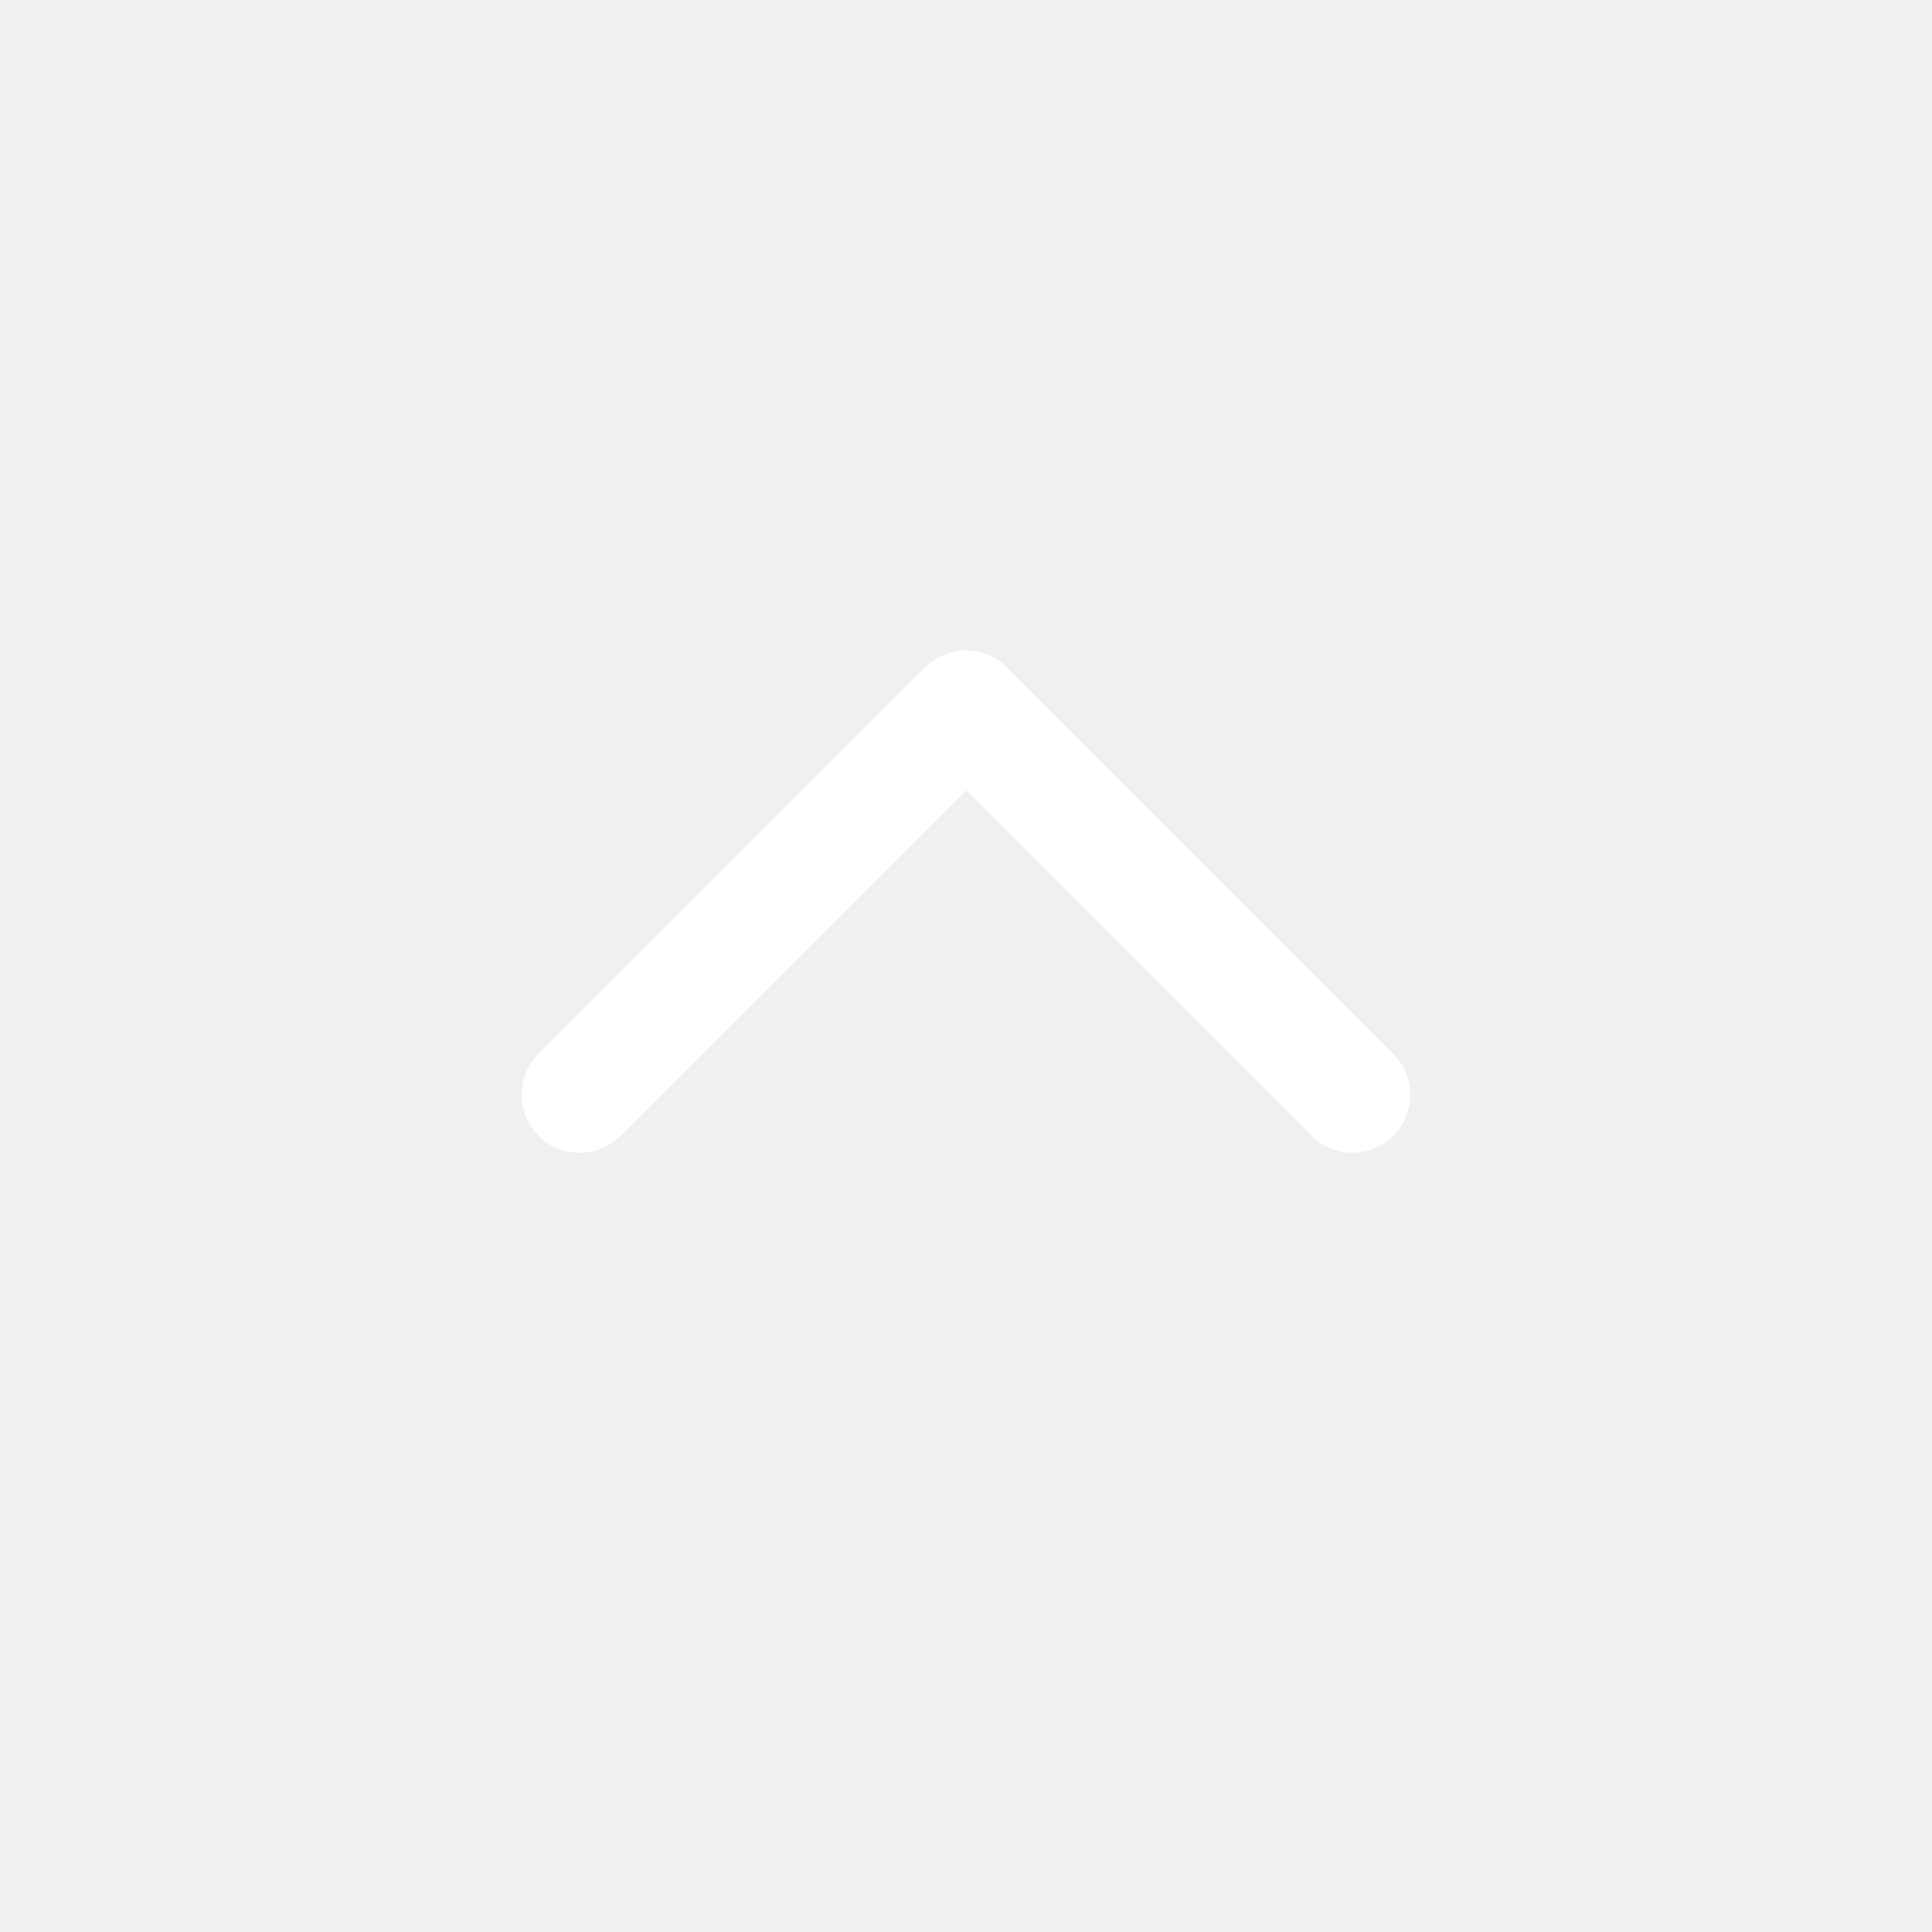
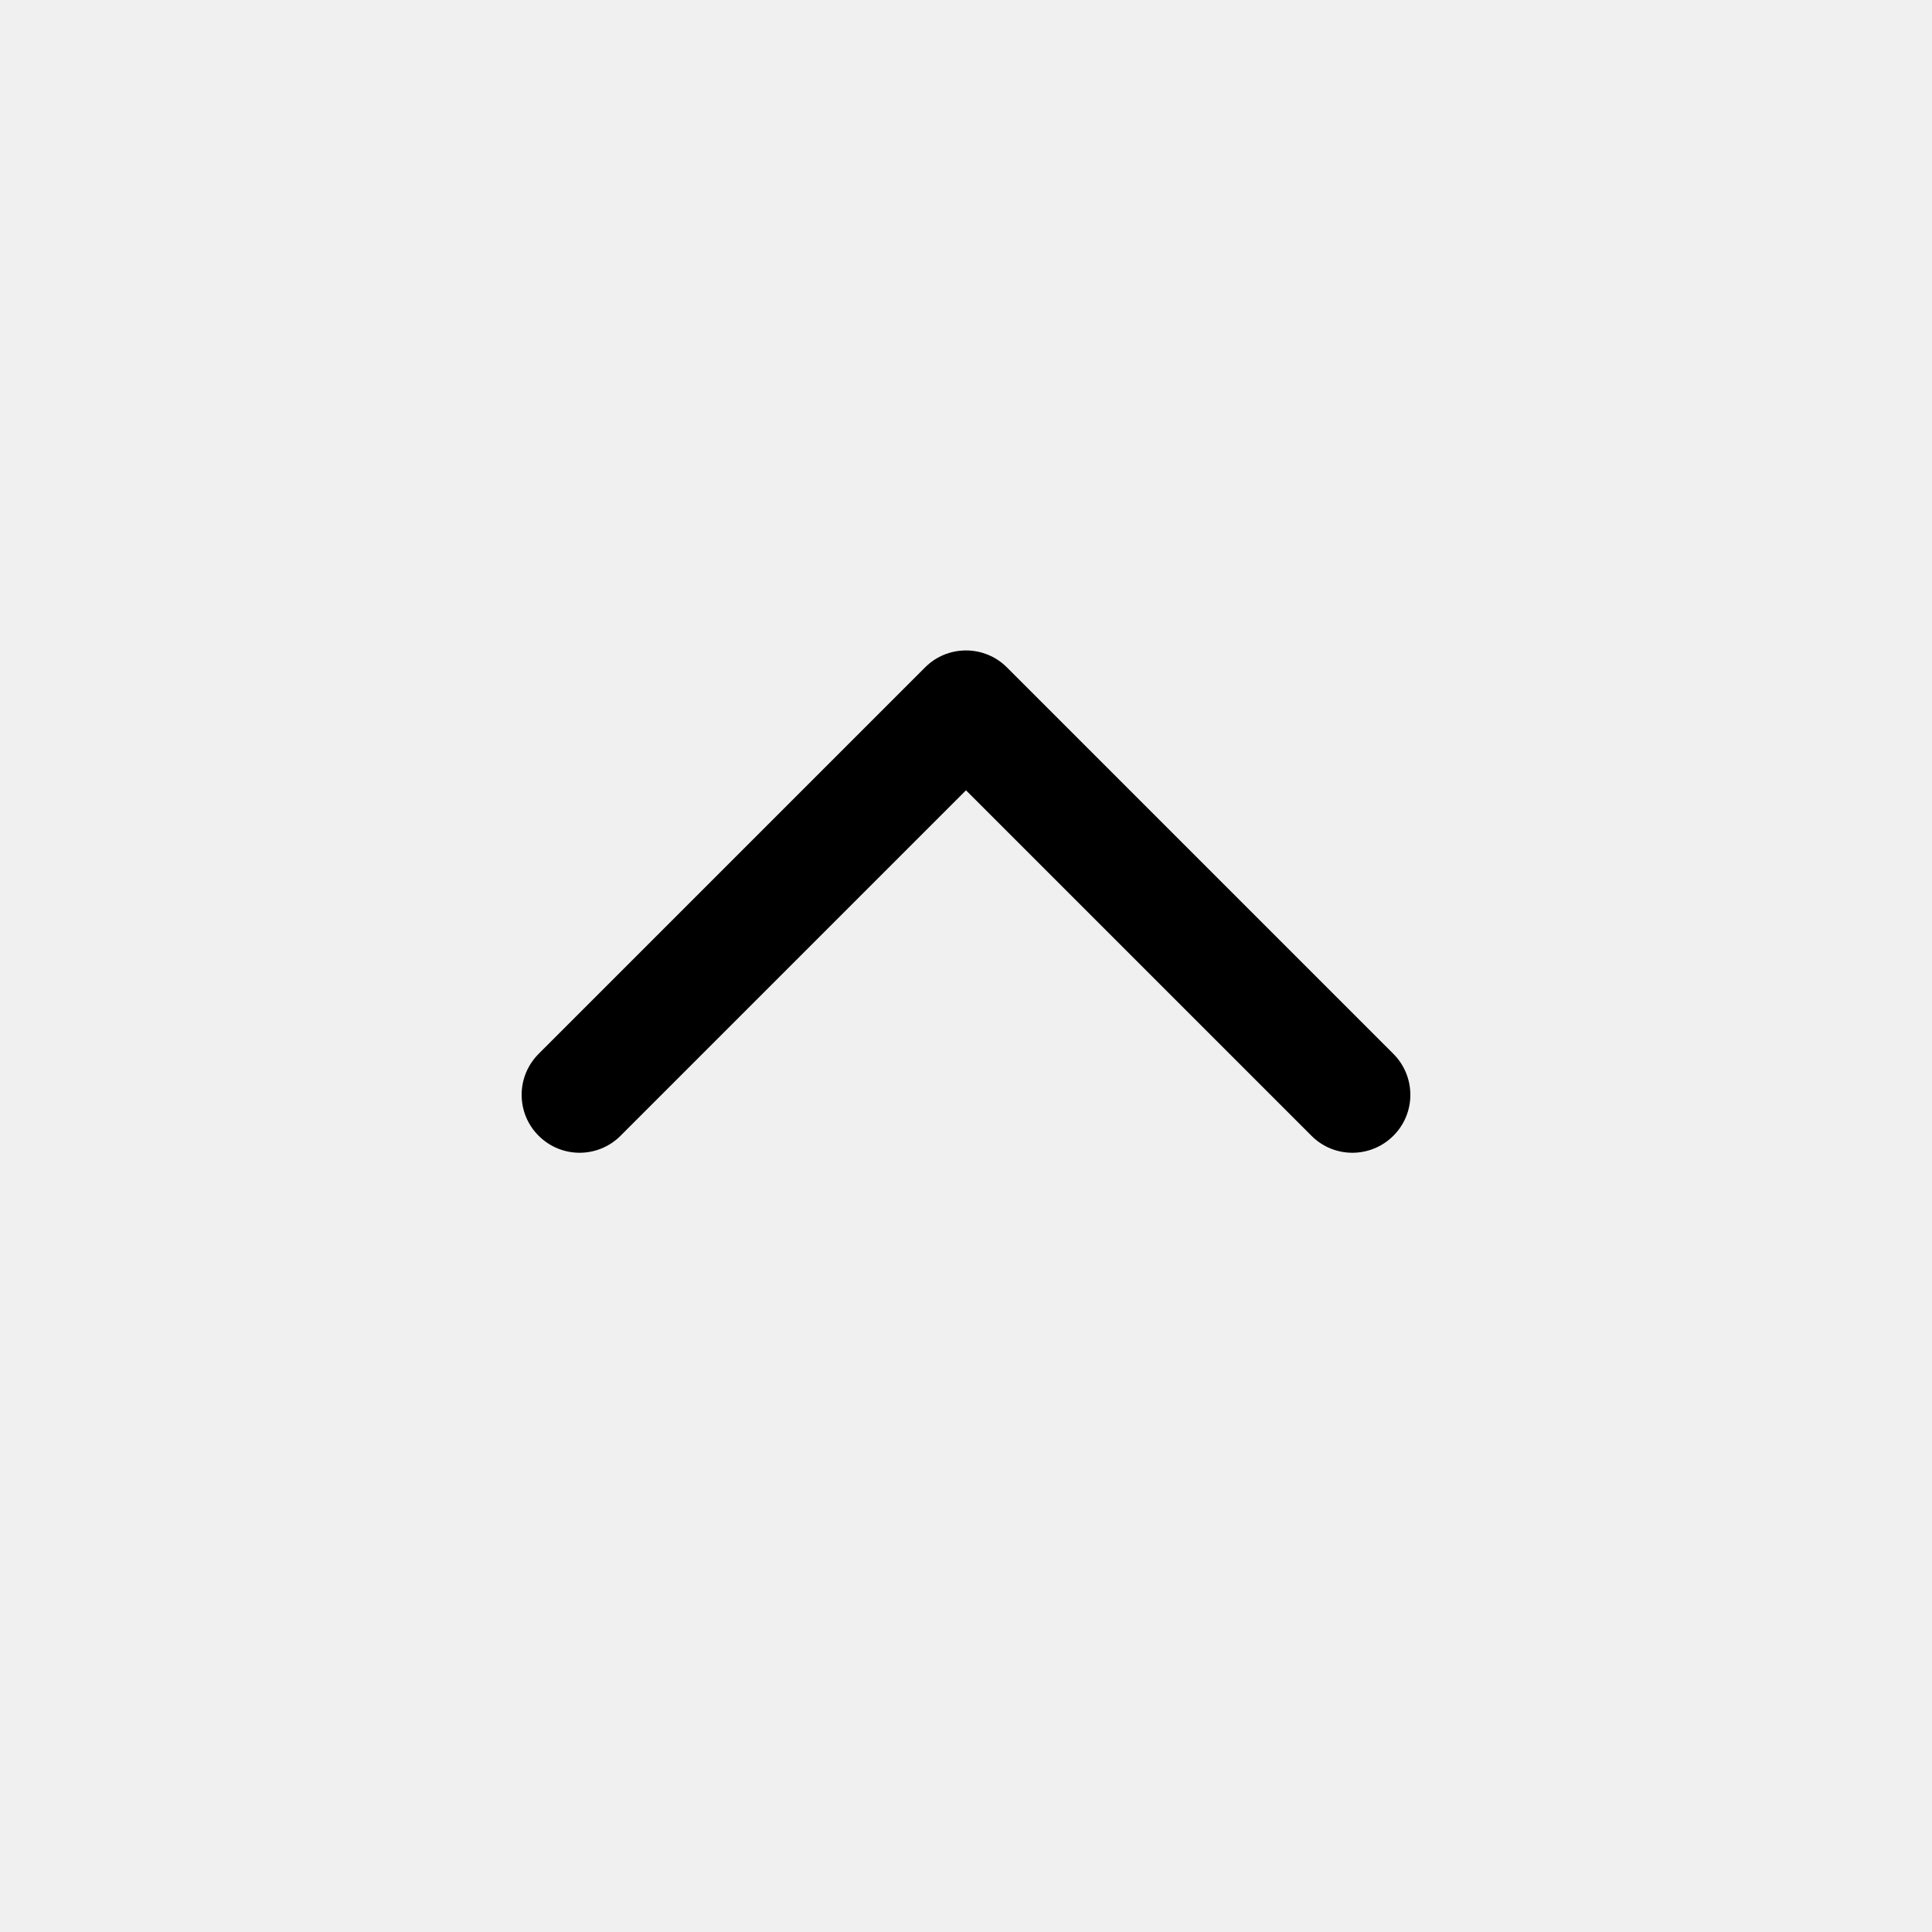
<svg xmlns="http://www.w3.org/2000/svg" width="15" height="15" viewBox="0 0 15 15" fill="none">
-   <path fill-rule="evenodd" clip-rule="evenodd" d="M4.182 8.818C4.006 8.643 4.006 8.358 4.182 8.182L7.182 5.182C7.266 5.097 7.381 5.05 7.5 5.05C7.619 5.05 7.734 5.097 7.818 5.182L10.818 8.182C10.994 8.358 10.994 8.643 10.818 8.818C10.642 8.994 10.357 8.994 10.182 8.818L7.5 6.136L4.818 8.818C4.642 8.994 4.358 8.994 4.182 8.818Z" fill="white" />
+   <path fill-rule="evenodd" clip-rule="evenodd" d="M4.182 8.818C4.006 8.643 4.006 8.358 4.182 8.182L7.182 5.182C7.266 5.097 7.381 5.05 7.5 5.05C7.619 5.05 7.734 5.097 7.818 5.182L10.818 8.182C10.994 8.358 10.994 8.643 10.818 8.818C10.642 8.994 10.357 8.994 10.182 8.818L7.5 6.136L4.818 8.818C4.642 8.994 4.358 8.994 4.182 8.818Z" fill="black" />
</svg>
